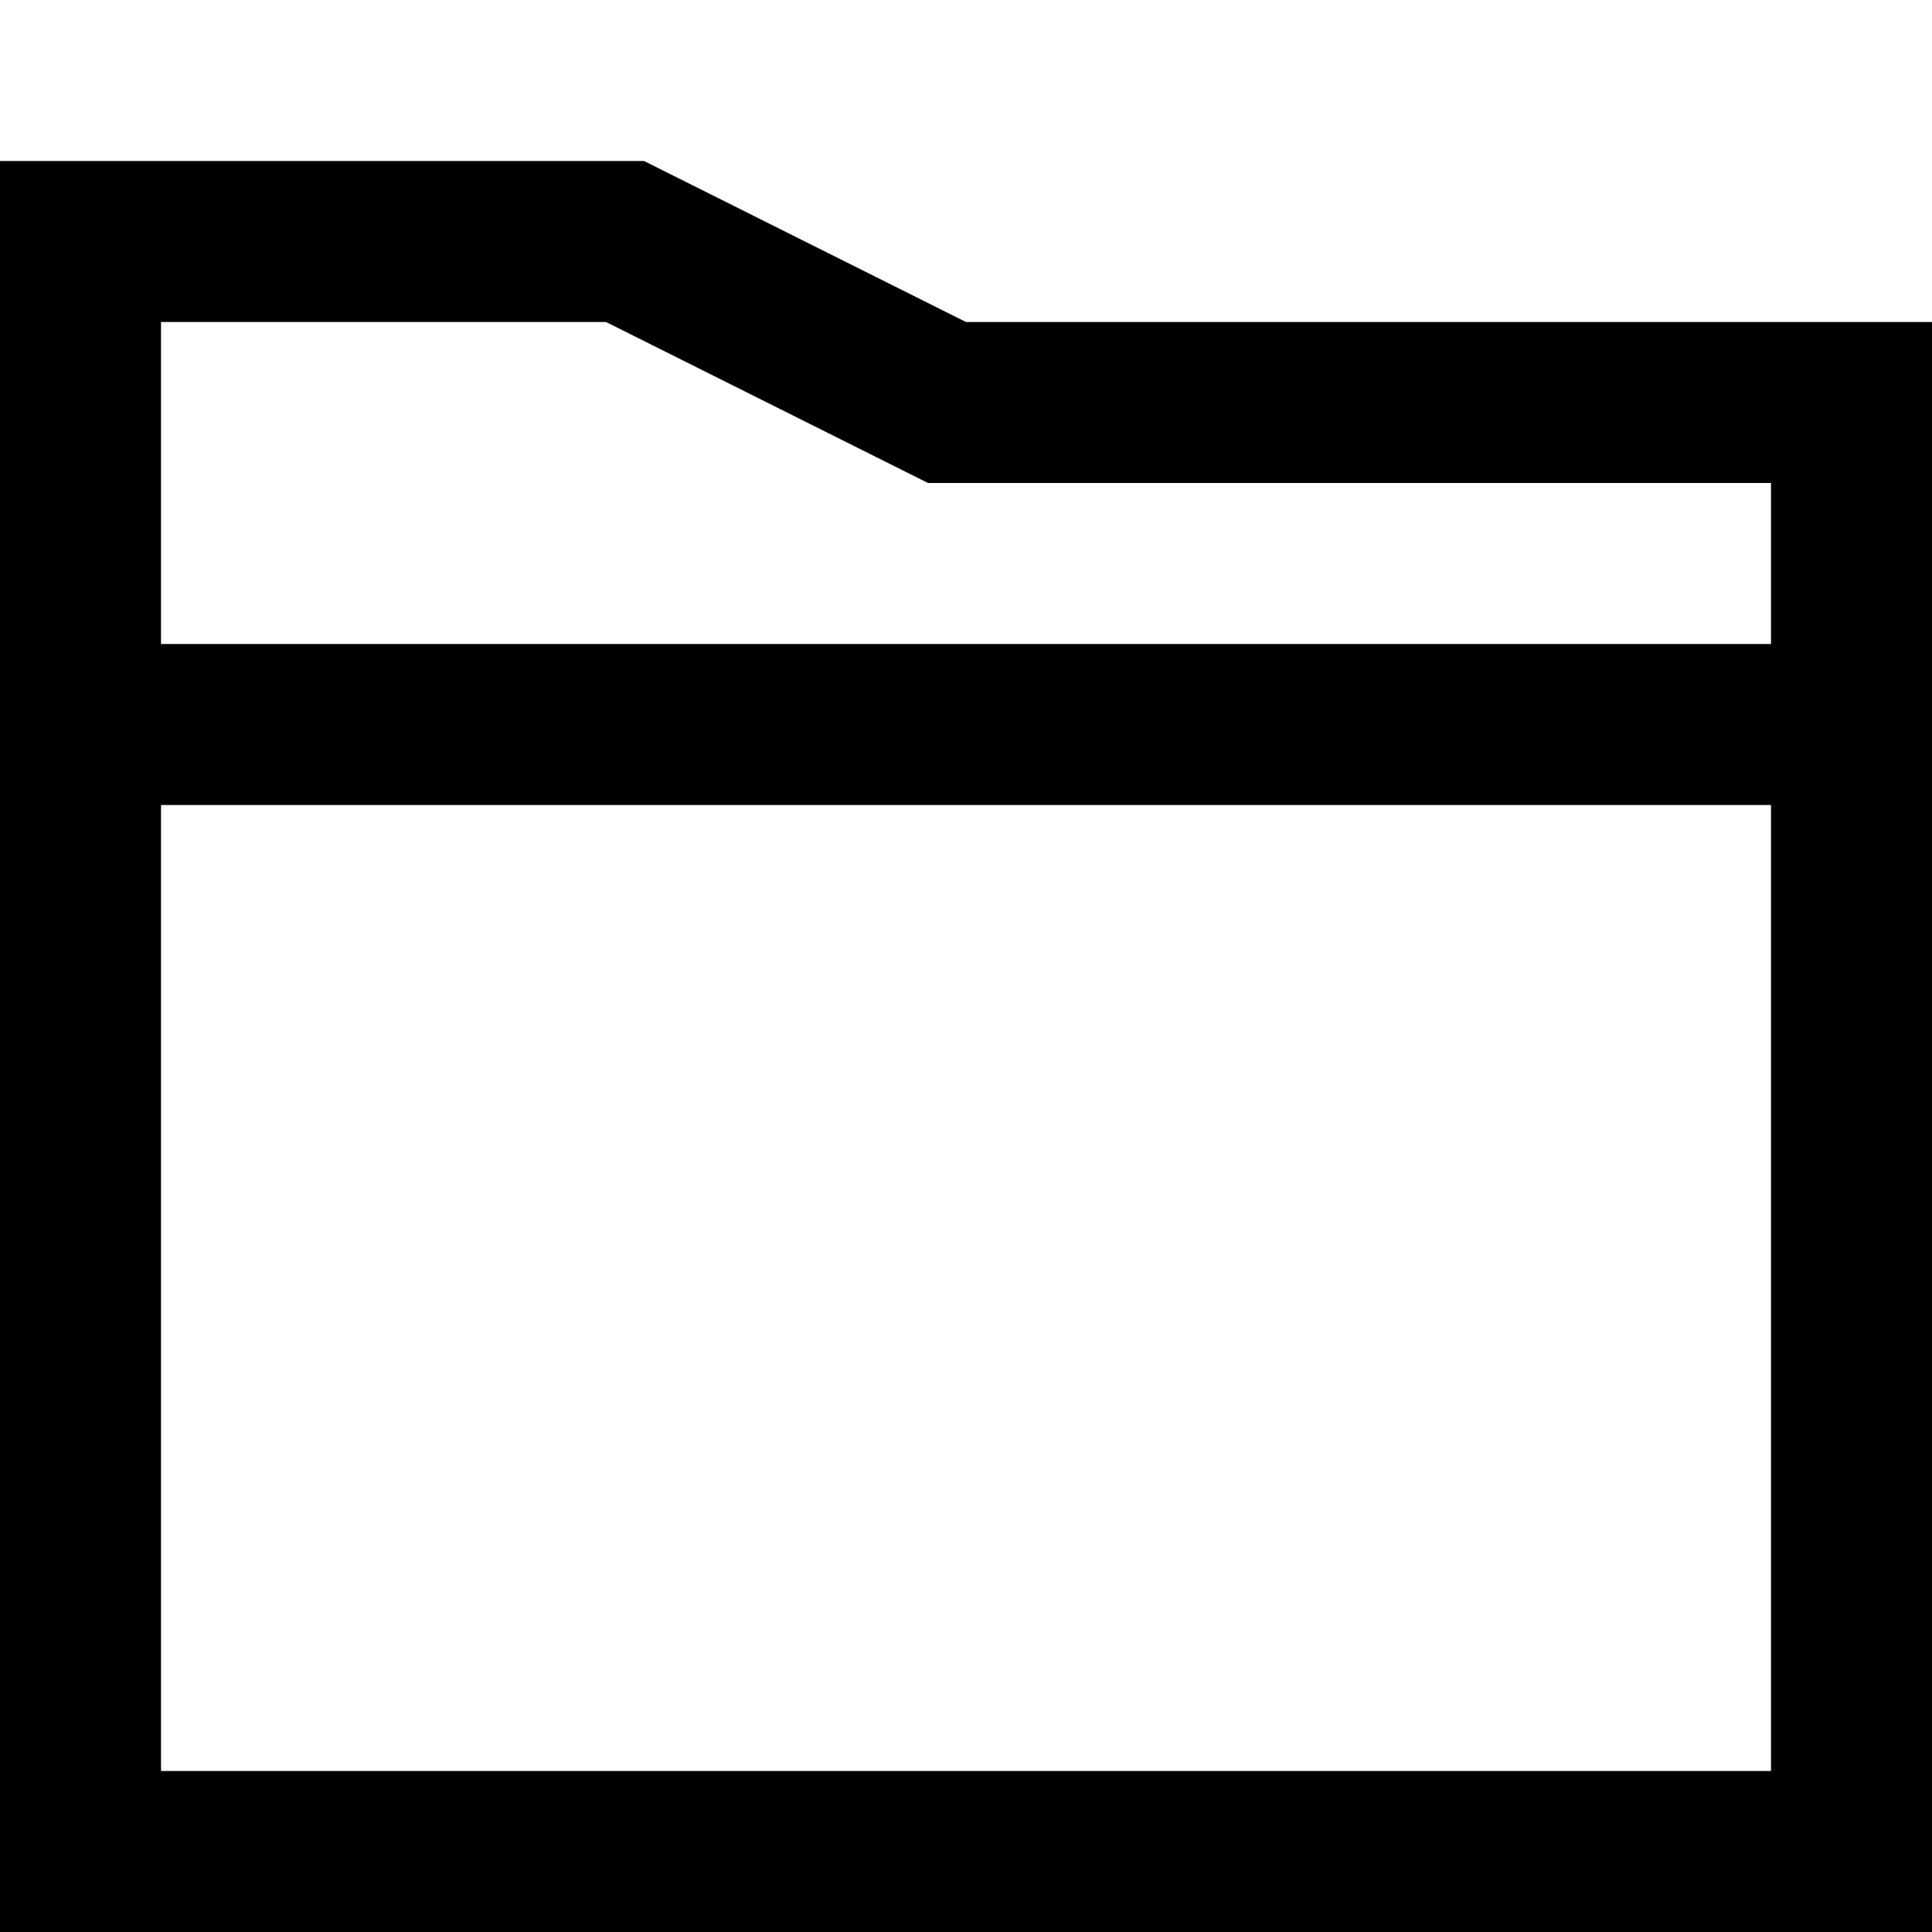
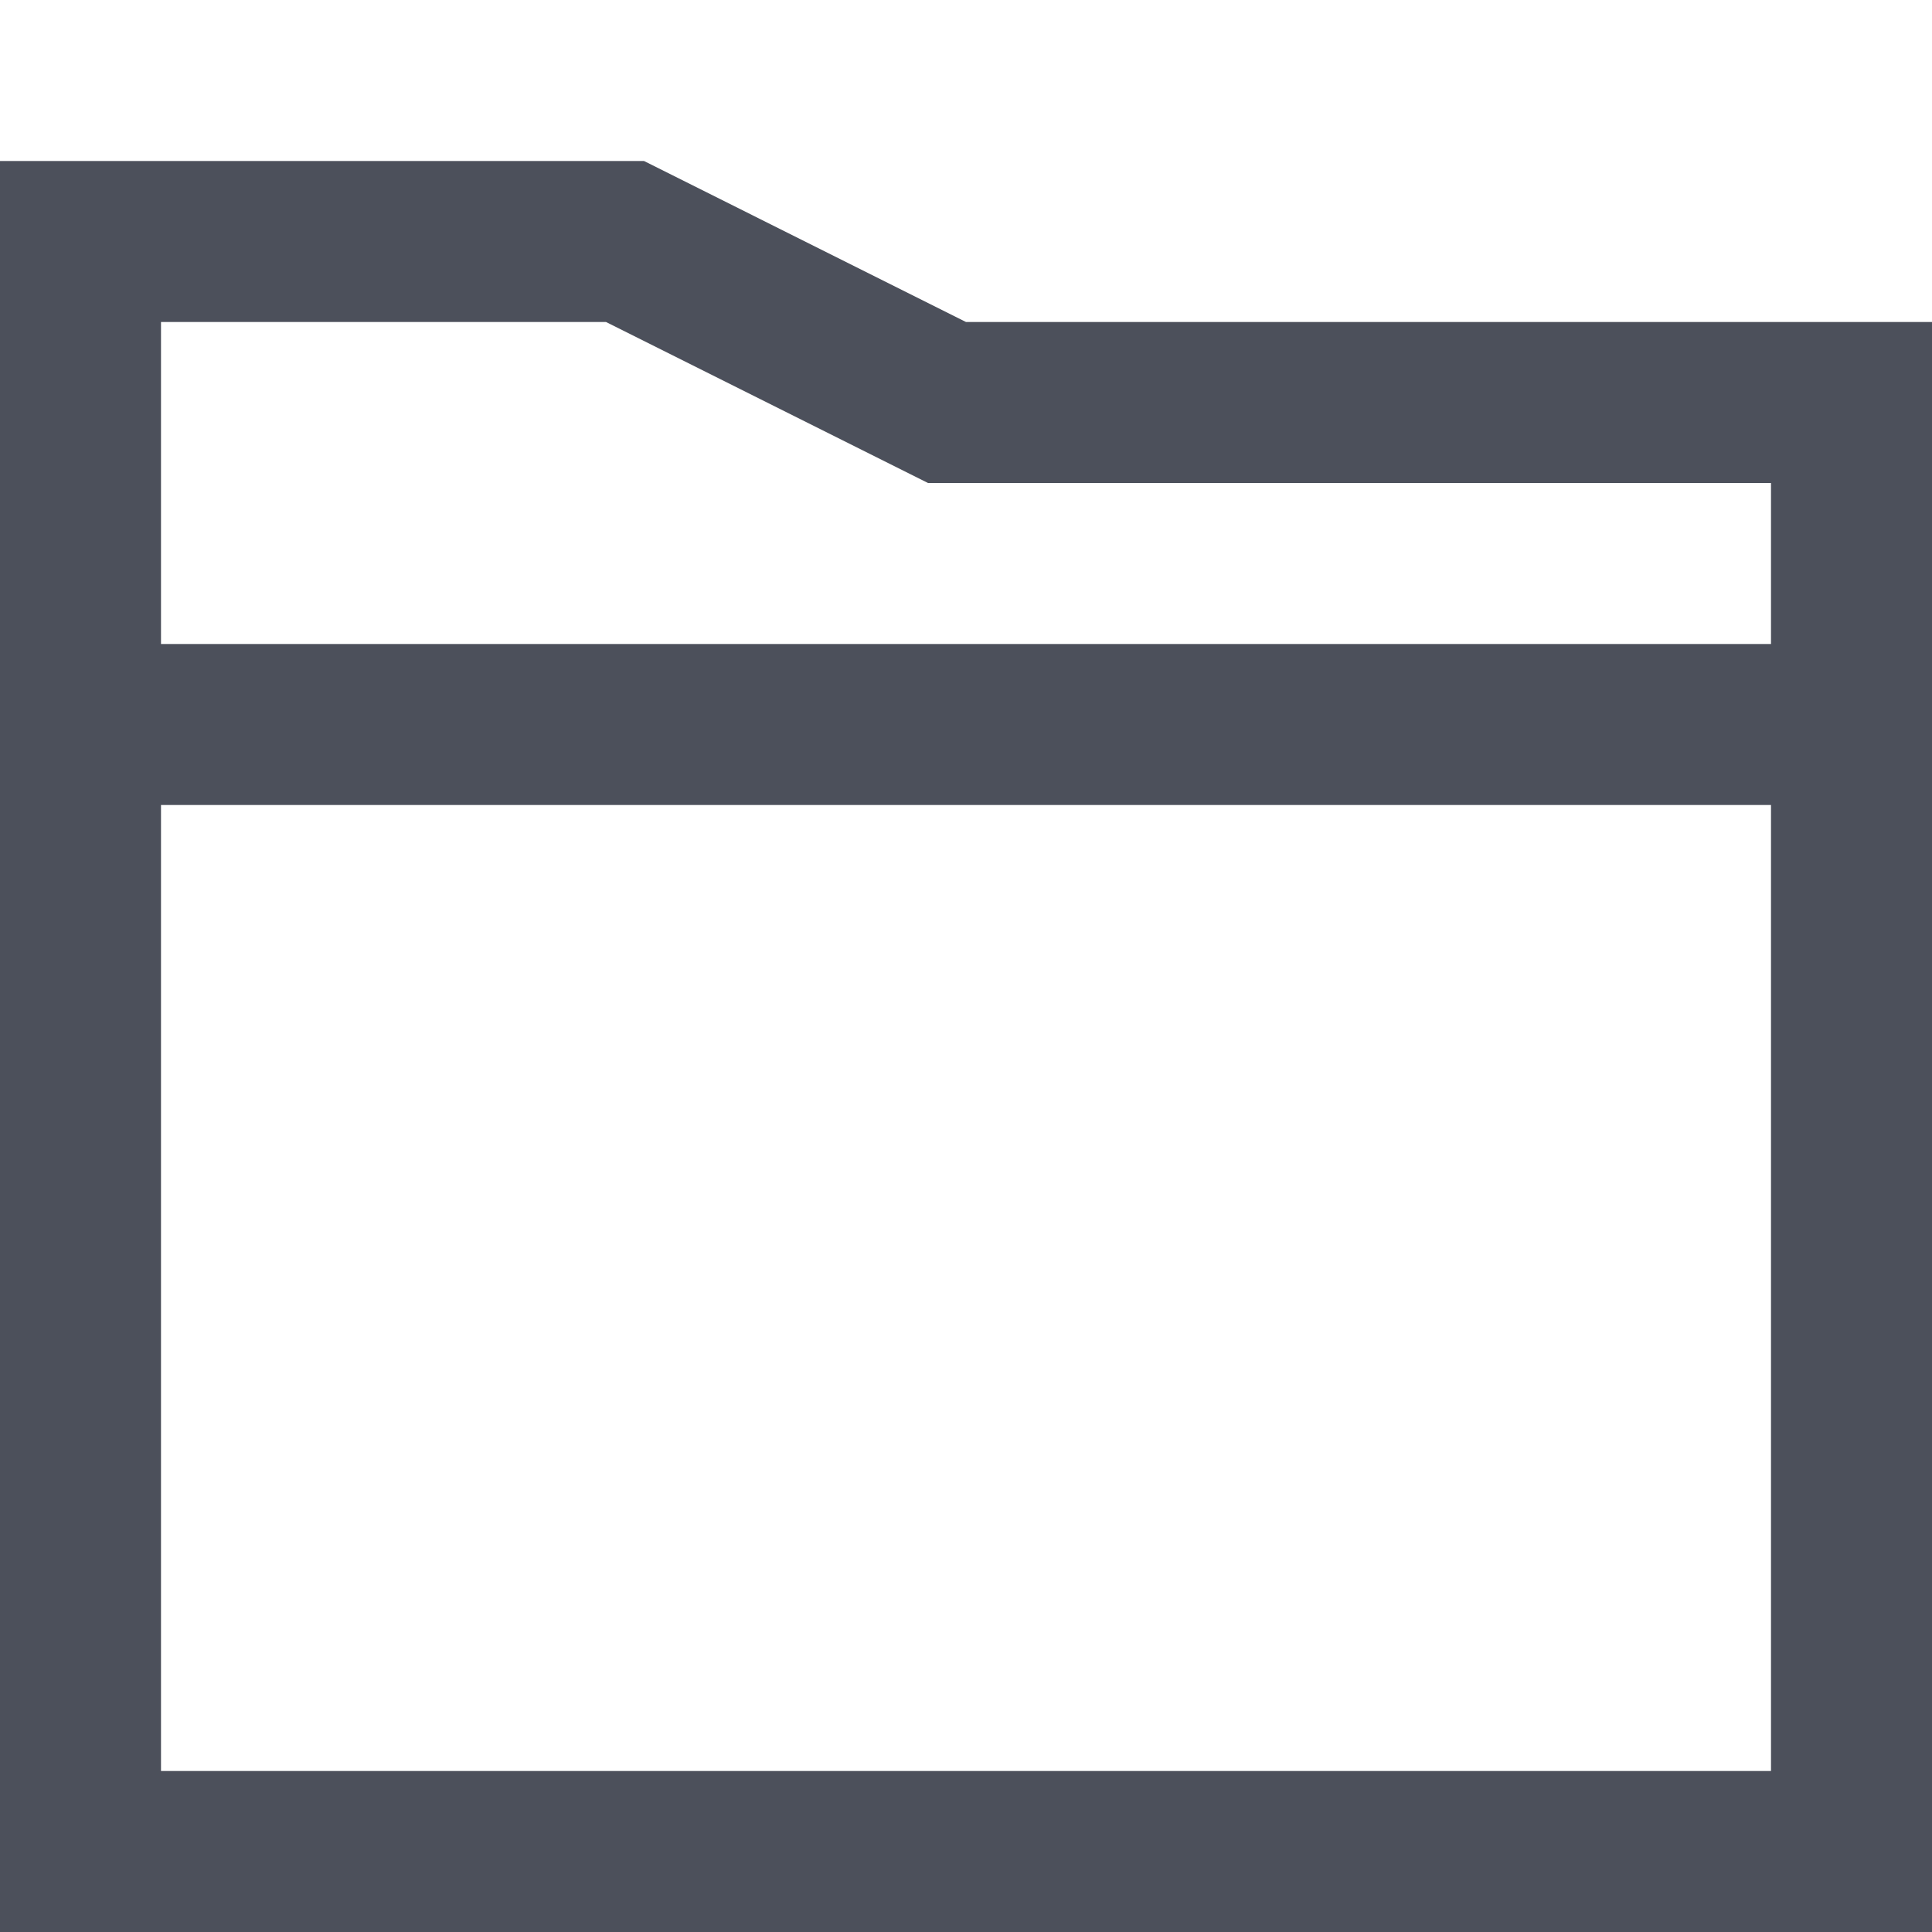
- <svg xmlns="http://www.w3.org/2000/svg" version="1.1" width="12" height="12" viewBox="0 0 12 12">
-   <path d="M12 12h-12v-11h4l2 1h6v10zM3.764 2h-2.764v2h10v-1h-5.236l-2-1zM1 5v6h10v-6h-10z" />
+ <svg xmlns="http://www.w3.org/2000/svg" width="12" height="12" viewBox="0 0 12 12" fill="none">
+   <path fill-rule="evenodd" clip-rule="evenodd" d="M12 12V2H6L4 1H0V12H12ZM3.764 2L5.764 3H11V4H1V2H3.764ZM1 5V11H11V5H1Z" fill="#4C505B" />
</svg>
